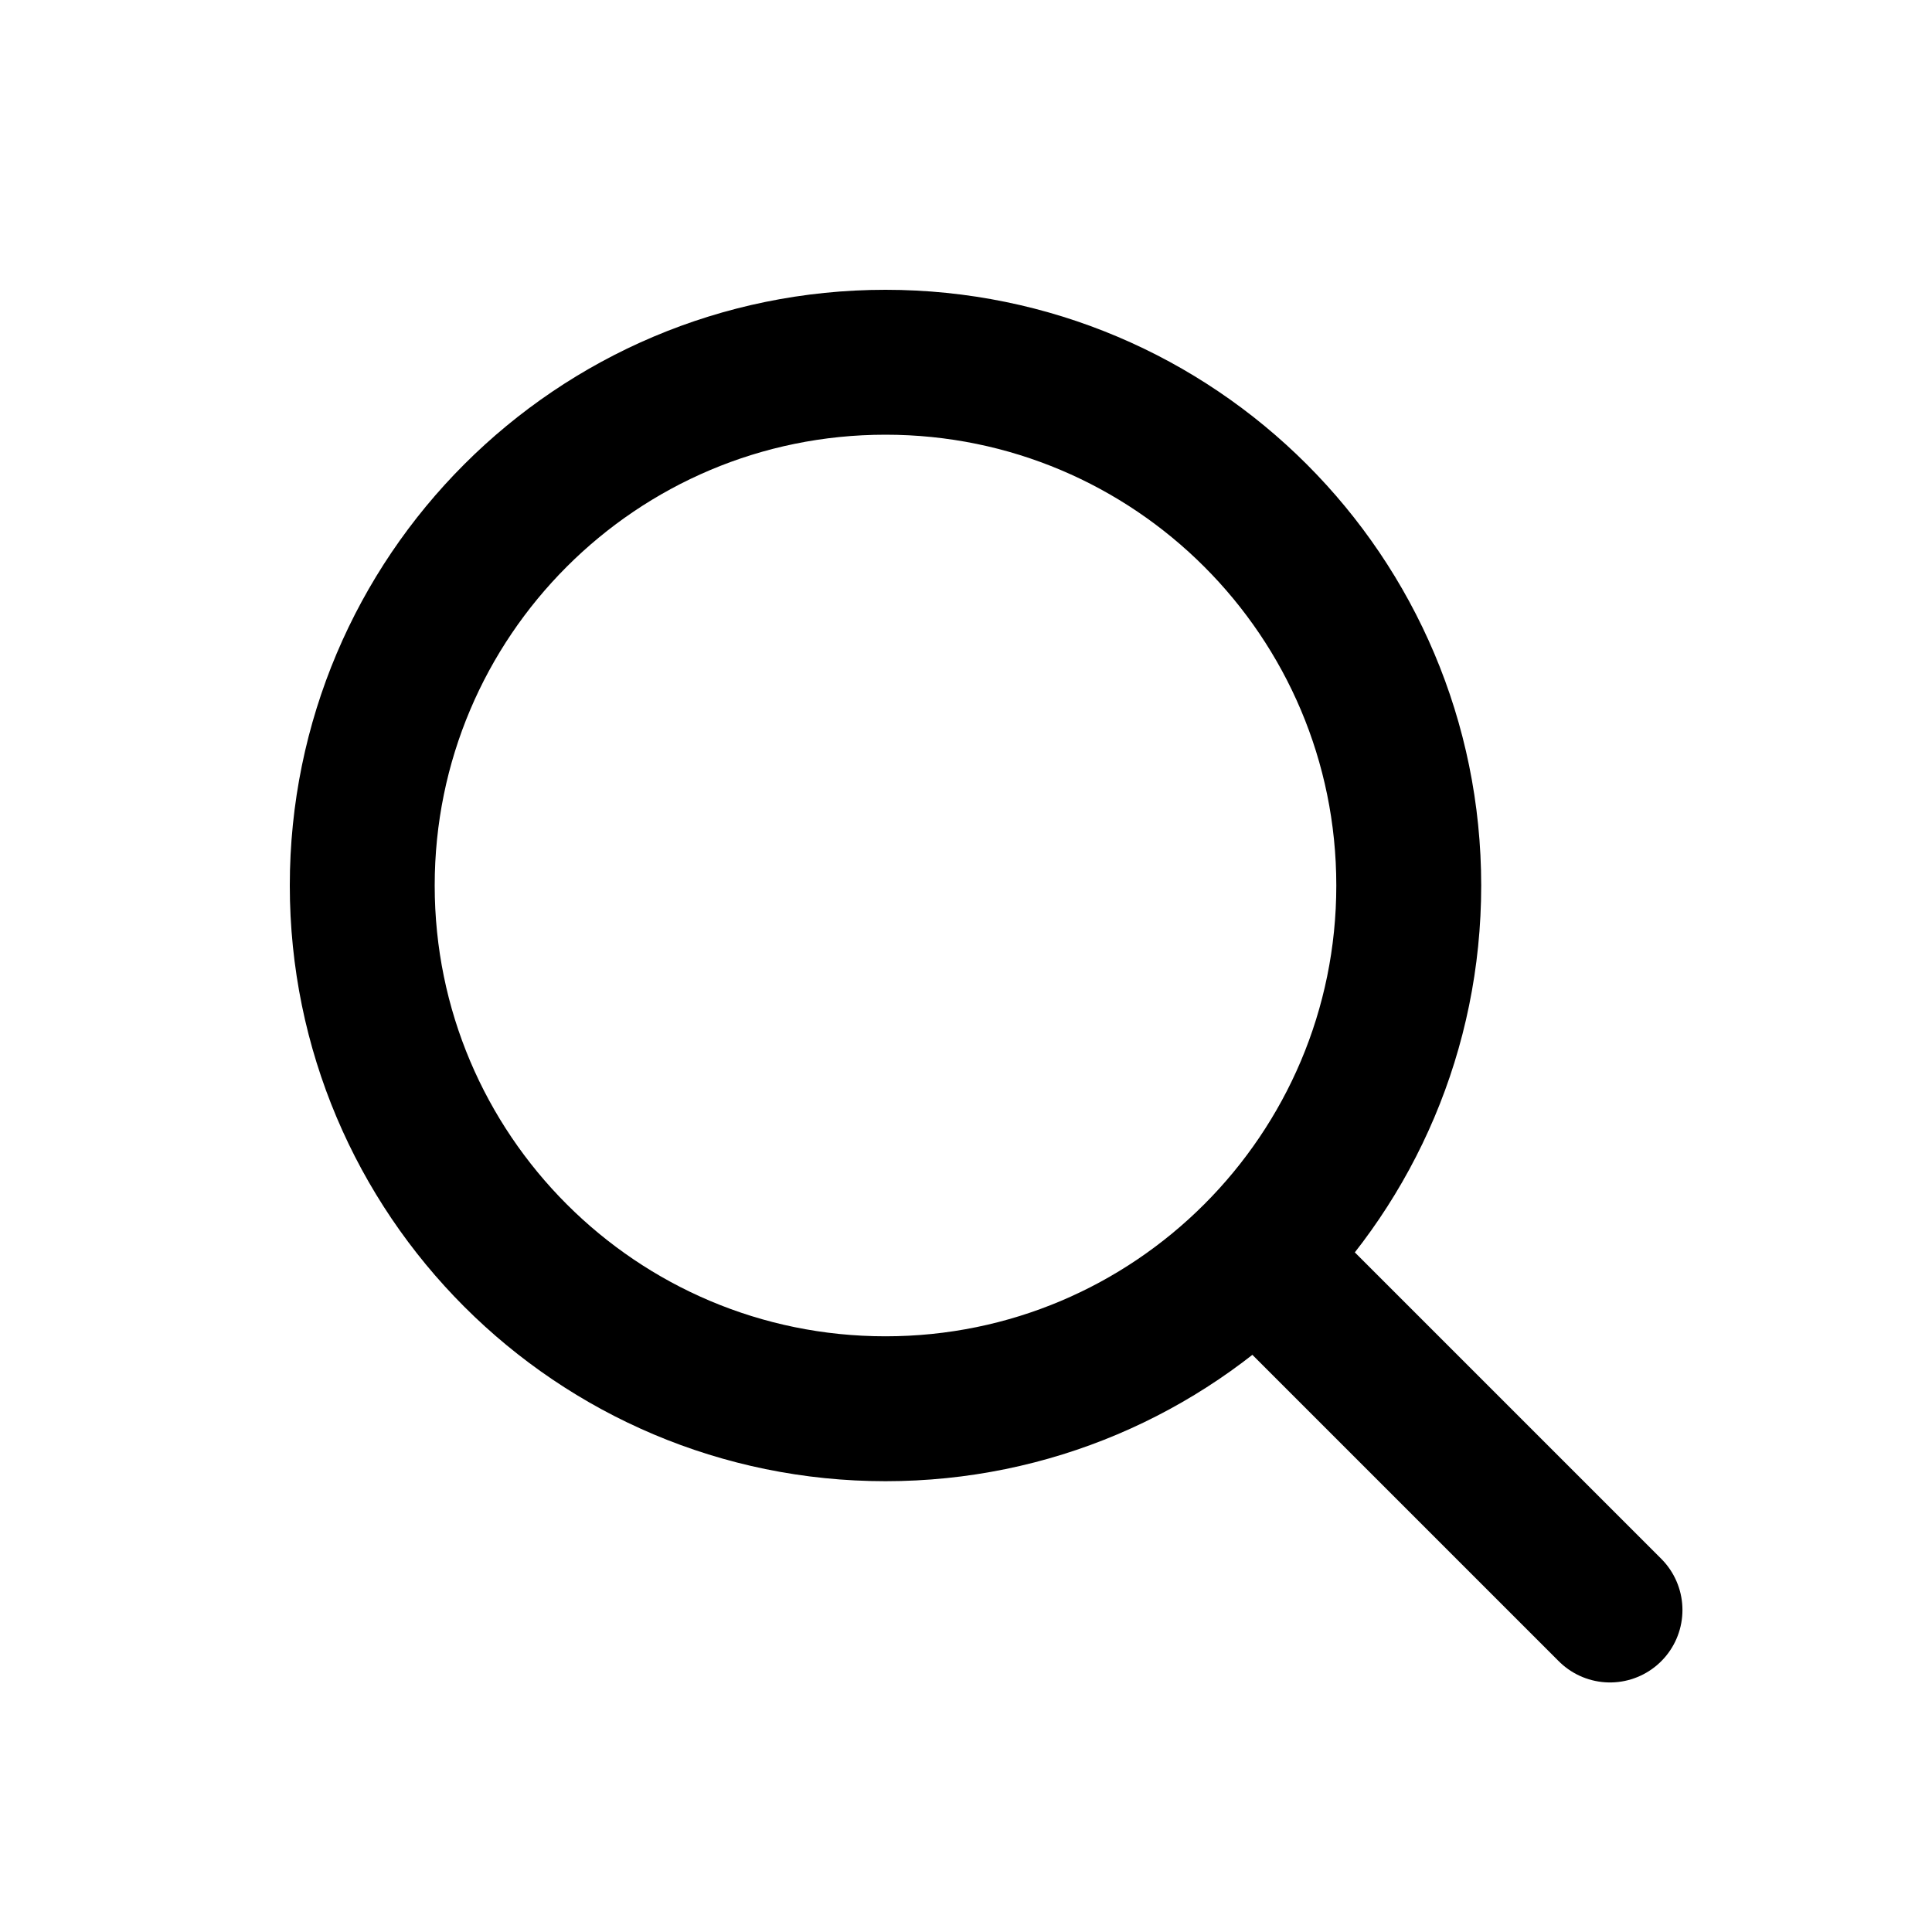
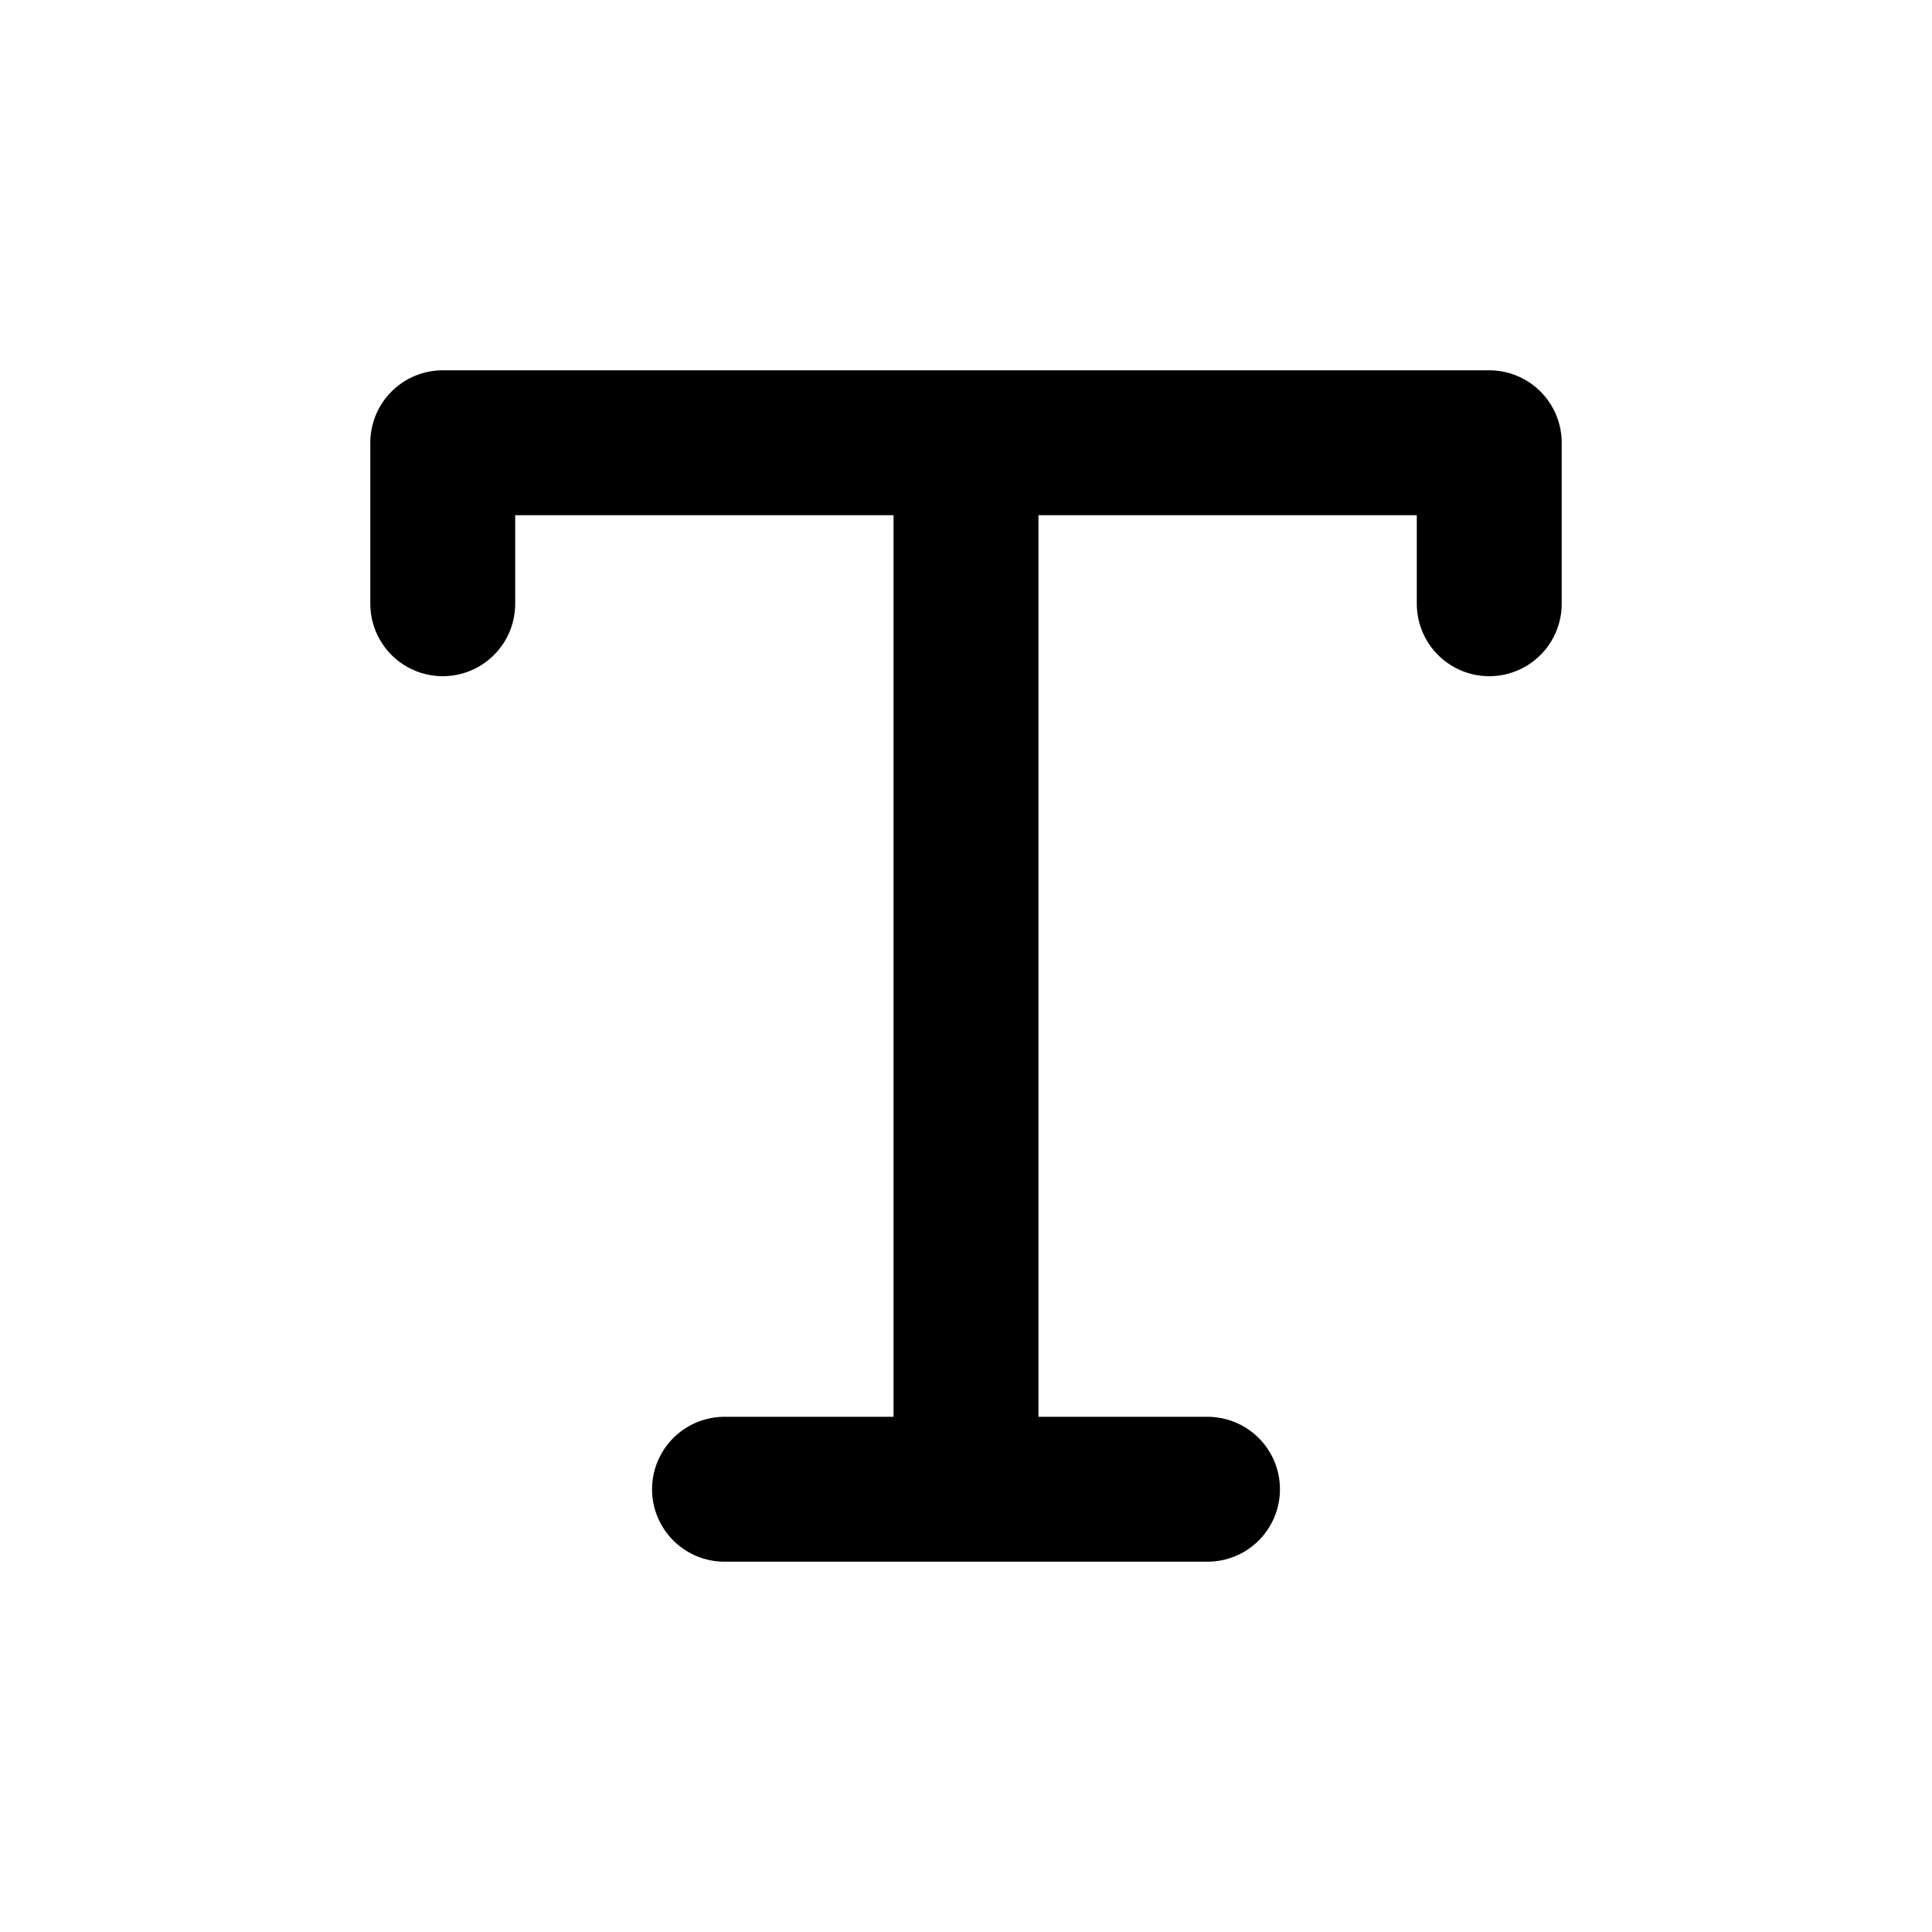
<svg xmlns="http://www.w3.org/2000/svg" viewBox="0 0 24 24" fill="none" stroke="currentColor" stroke-width="1.8" stroke-linecap="round" stroke-linejoin="round">
-   <circle cx="11" cy="11" r="6.5" />
-   <path d="m16 16 4 4" />
+   <g class="anim-font">
+     <path class="font-t" d="M5.5 7.5V5.5h13v2M12 5.5v13M9 18.5h6" />
+   </g>
</svg>
